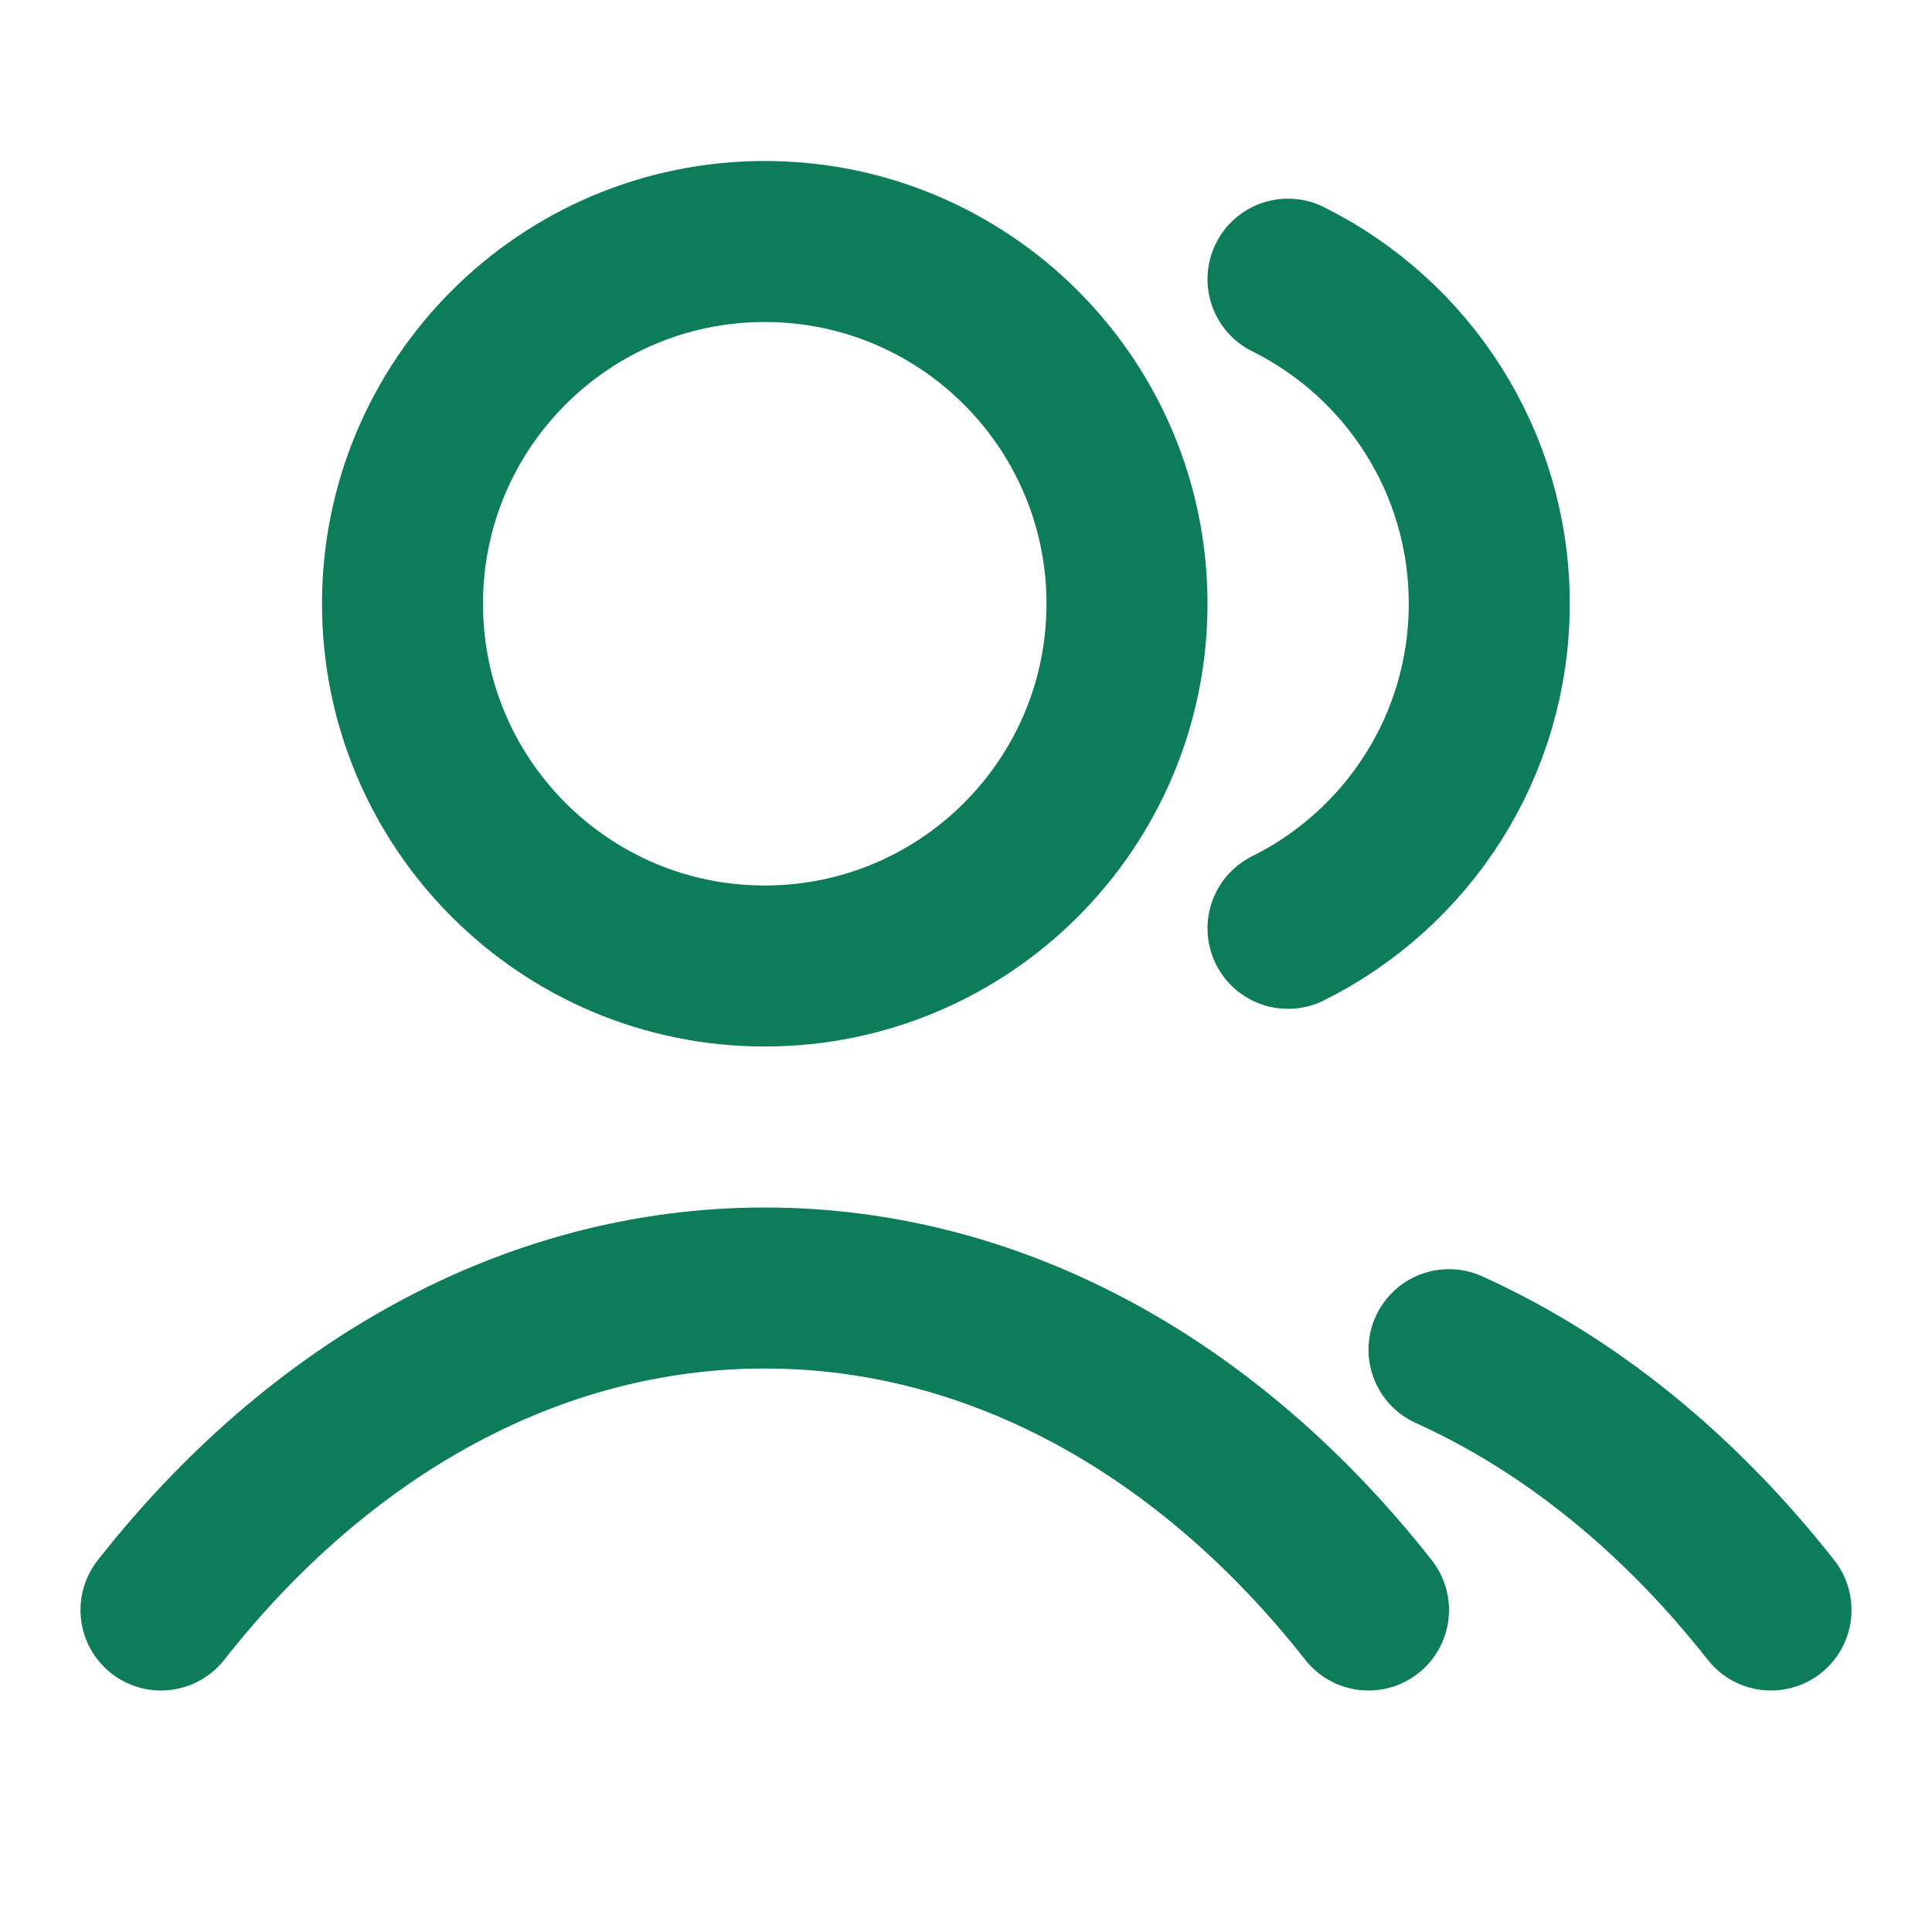
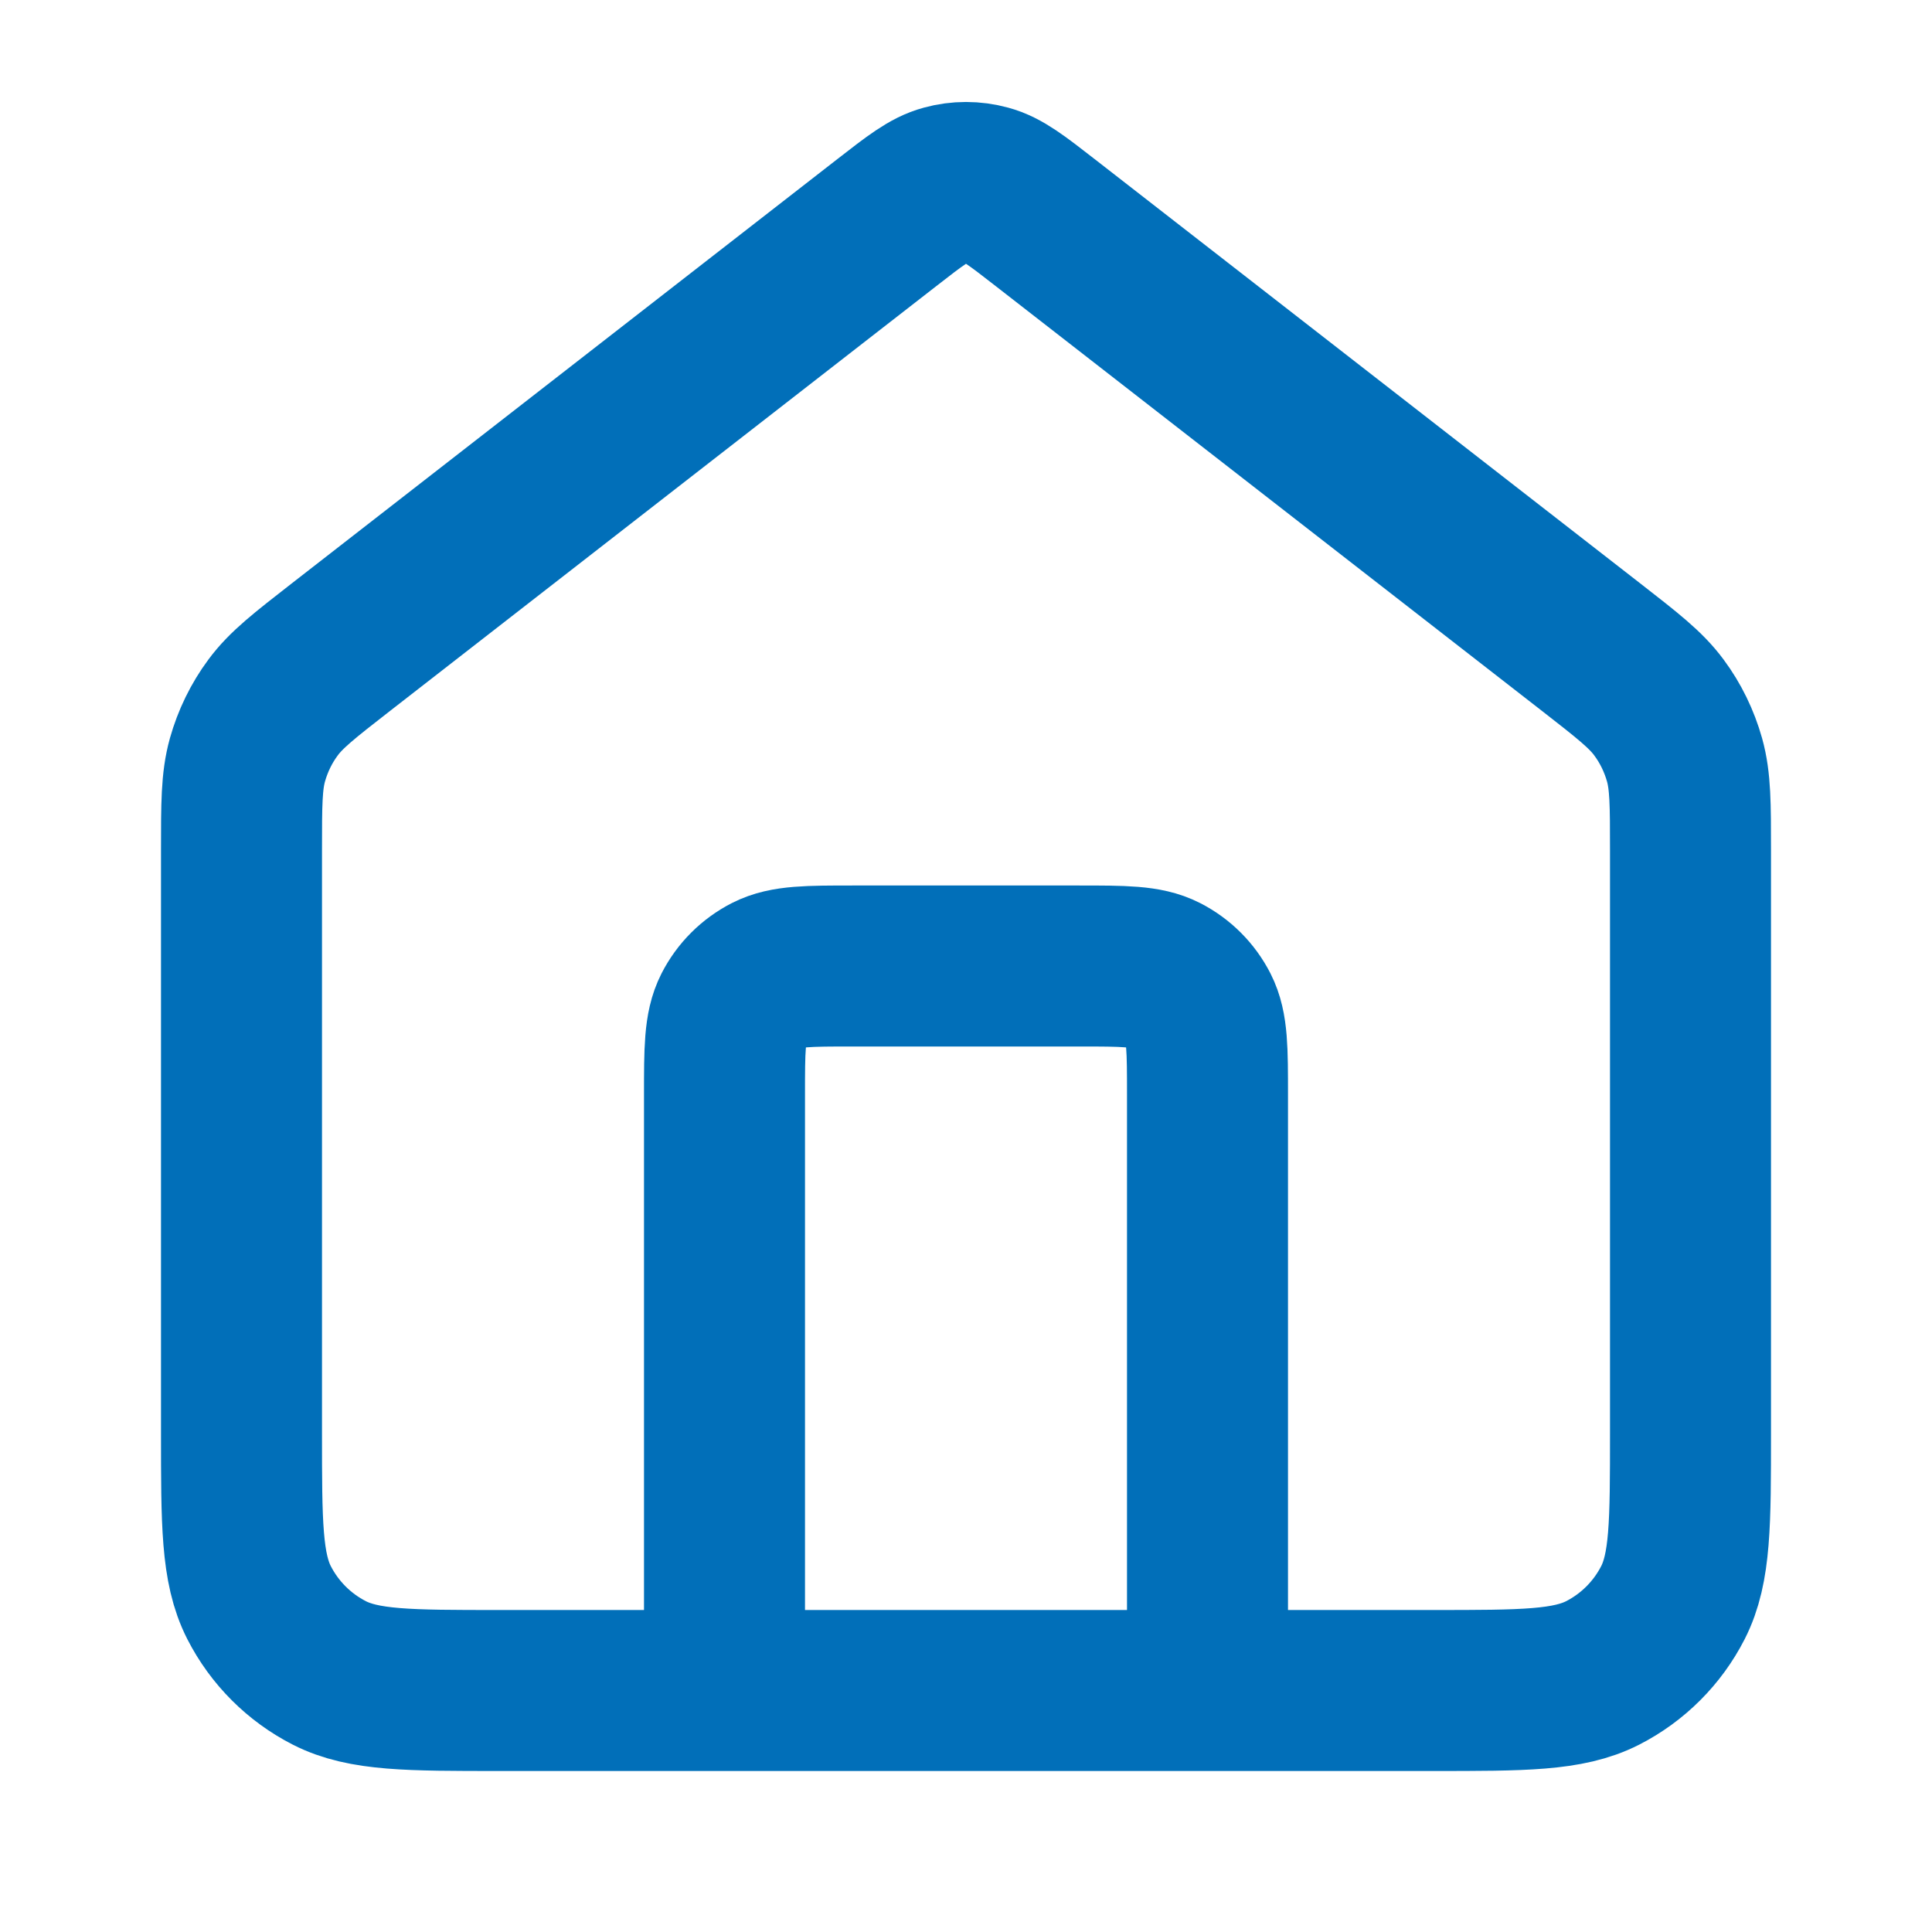
<svg xmlns="http://www.w3.org/2000/svg" width="24" height="24" viewBox="0 0 24 24" fill="none">
-   <path d="M16 3.468C17.482 4.204 18.5 5.733 18.5 7.5C18.5 9.267 17.482 10.796 16 11.532M18 16.766C19.512 17.45 20.872 18.565 22 20M2 20C3.946 17.523 6.589 16 9.5 16C12.411 16 15.053 17.523 17 20M14 7.5C14 9.985 11.985 12 9.5 12C7.015 12 5 9.985 5 7.5C5 5.015 7.015 3 9.5 3C11.985 3 14 5.015 14 7.5Z" stroke="#0C7C59" stroke-width="2" stroke-linecap="round" stroke-linejoin="round" />
+   <path d="M9 21V13.6C9 13.04 9 12.76 9.109 12.546C9.205 12.358 9.358 12.205 9.546 12.109C9.76 12 10.04 12 10.6 12H13.4C13.96 12 14.24 12 14.454 12.109C14.642 12.205 14.795 12.358 14.891 12.546C15 12.76 15 13.04 15 13.6V21M11.018 2.764L4.235 8.039C3.782 8.392 3.555 8.568 3.392 8.789C3.247 8.984 3.14 9.205 3.074 9.439C3 9.704 3 9.991 3 10.565V17.8C3 18.92 3 19.48 3.218 19.908C3.41 20.284 3.716 20.59 4.092 20.782C4.52 21 5.08 21 6.2 21H17.8C18.92 21 19.48 21 19.908 20.782C20.284 20.59 20.59 20.284 20.782 19.908C21 19.48 21 18.92 21 17.8V10.565C21 9.991 21 9.704 20.926 9.439C20.86 9.205 20.753 8.984 20.608 8.789C20.445 8.568 20.218 8.392 19.765 8.039L12.982 2.764C12.631 2.491 12.455 2.354 12.261 2.302C12.09 2.255 11.91 2.255 11.739 2.302C11.545 2.354 11.369 2.491 11.018 2.764Z" stroke="#016FB9" stroke-width="2" stroke-linecap="round" stroke-linejoin="round" />
</svg>
